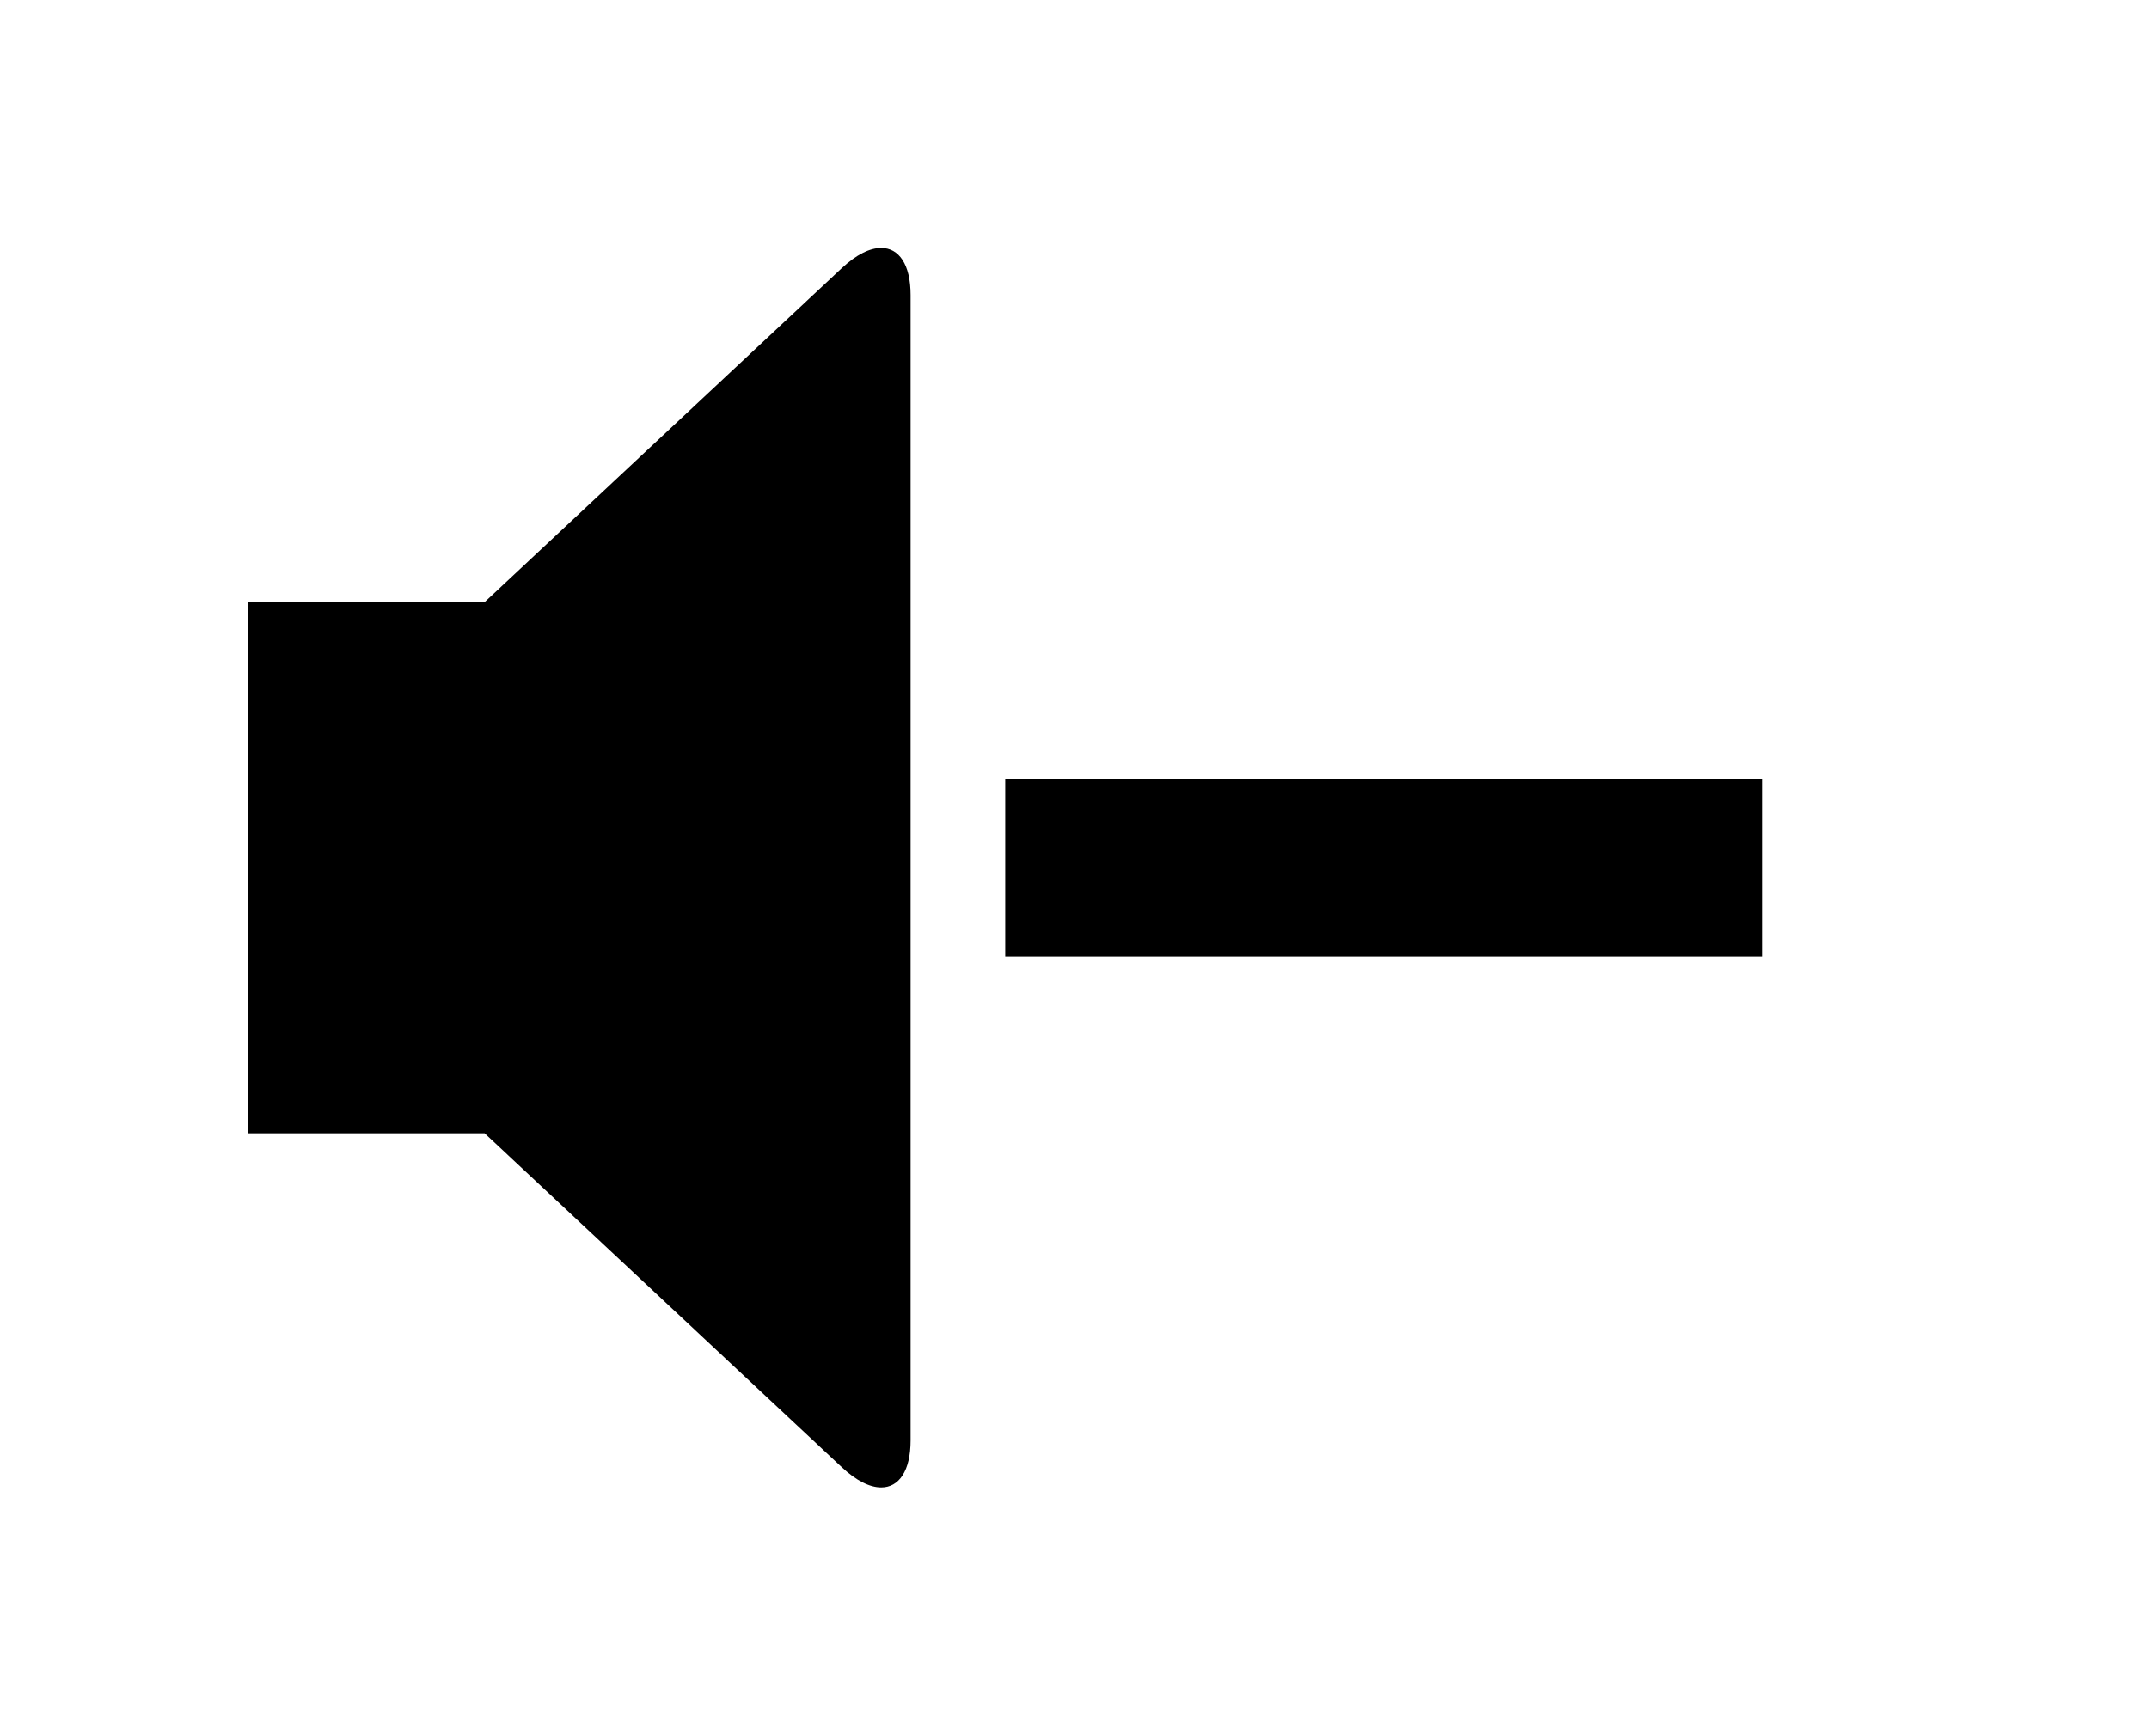
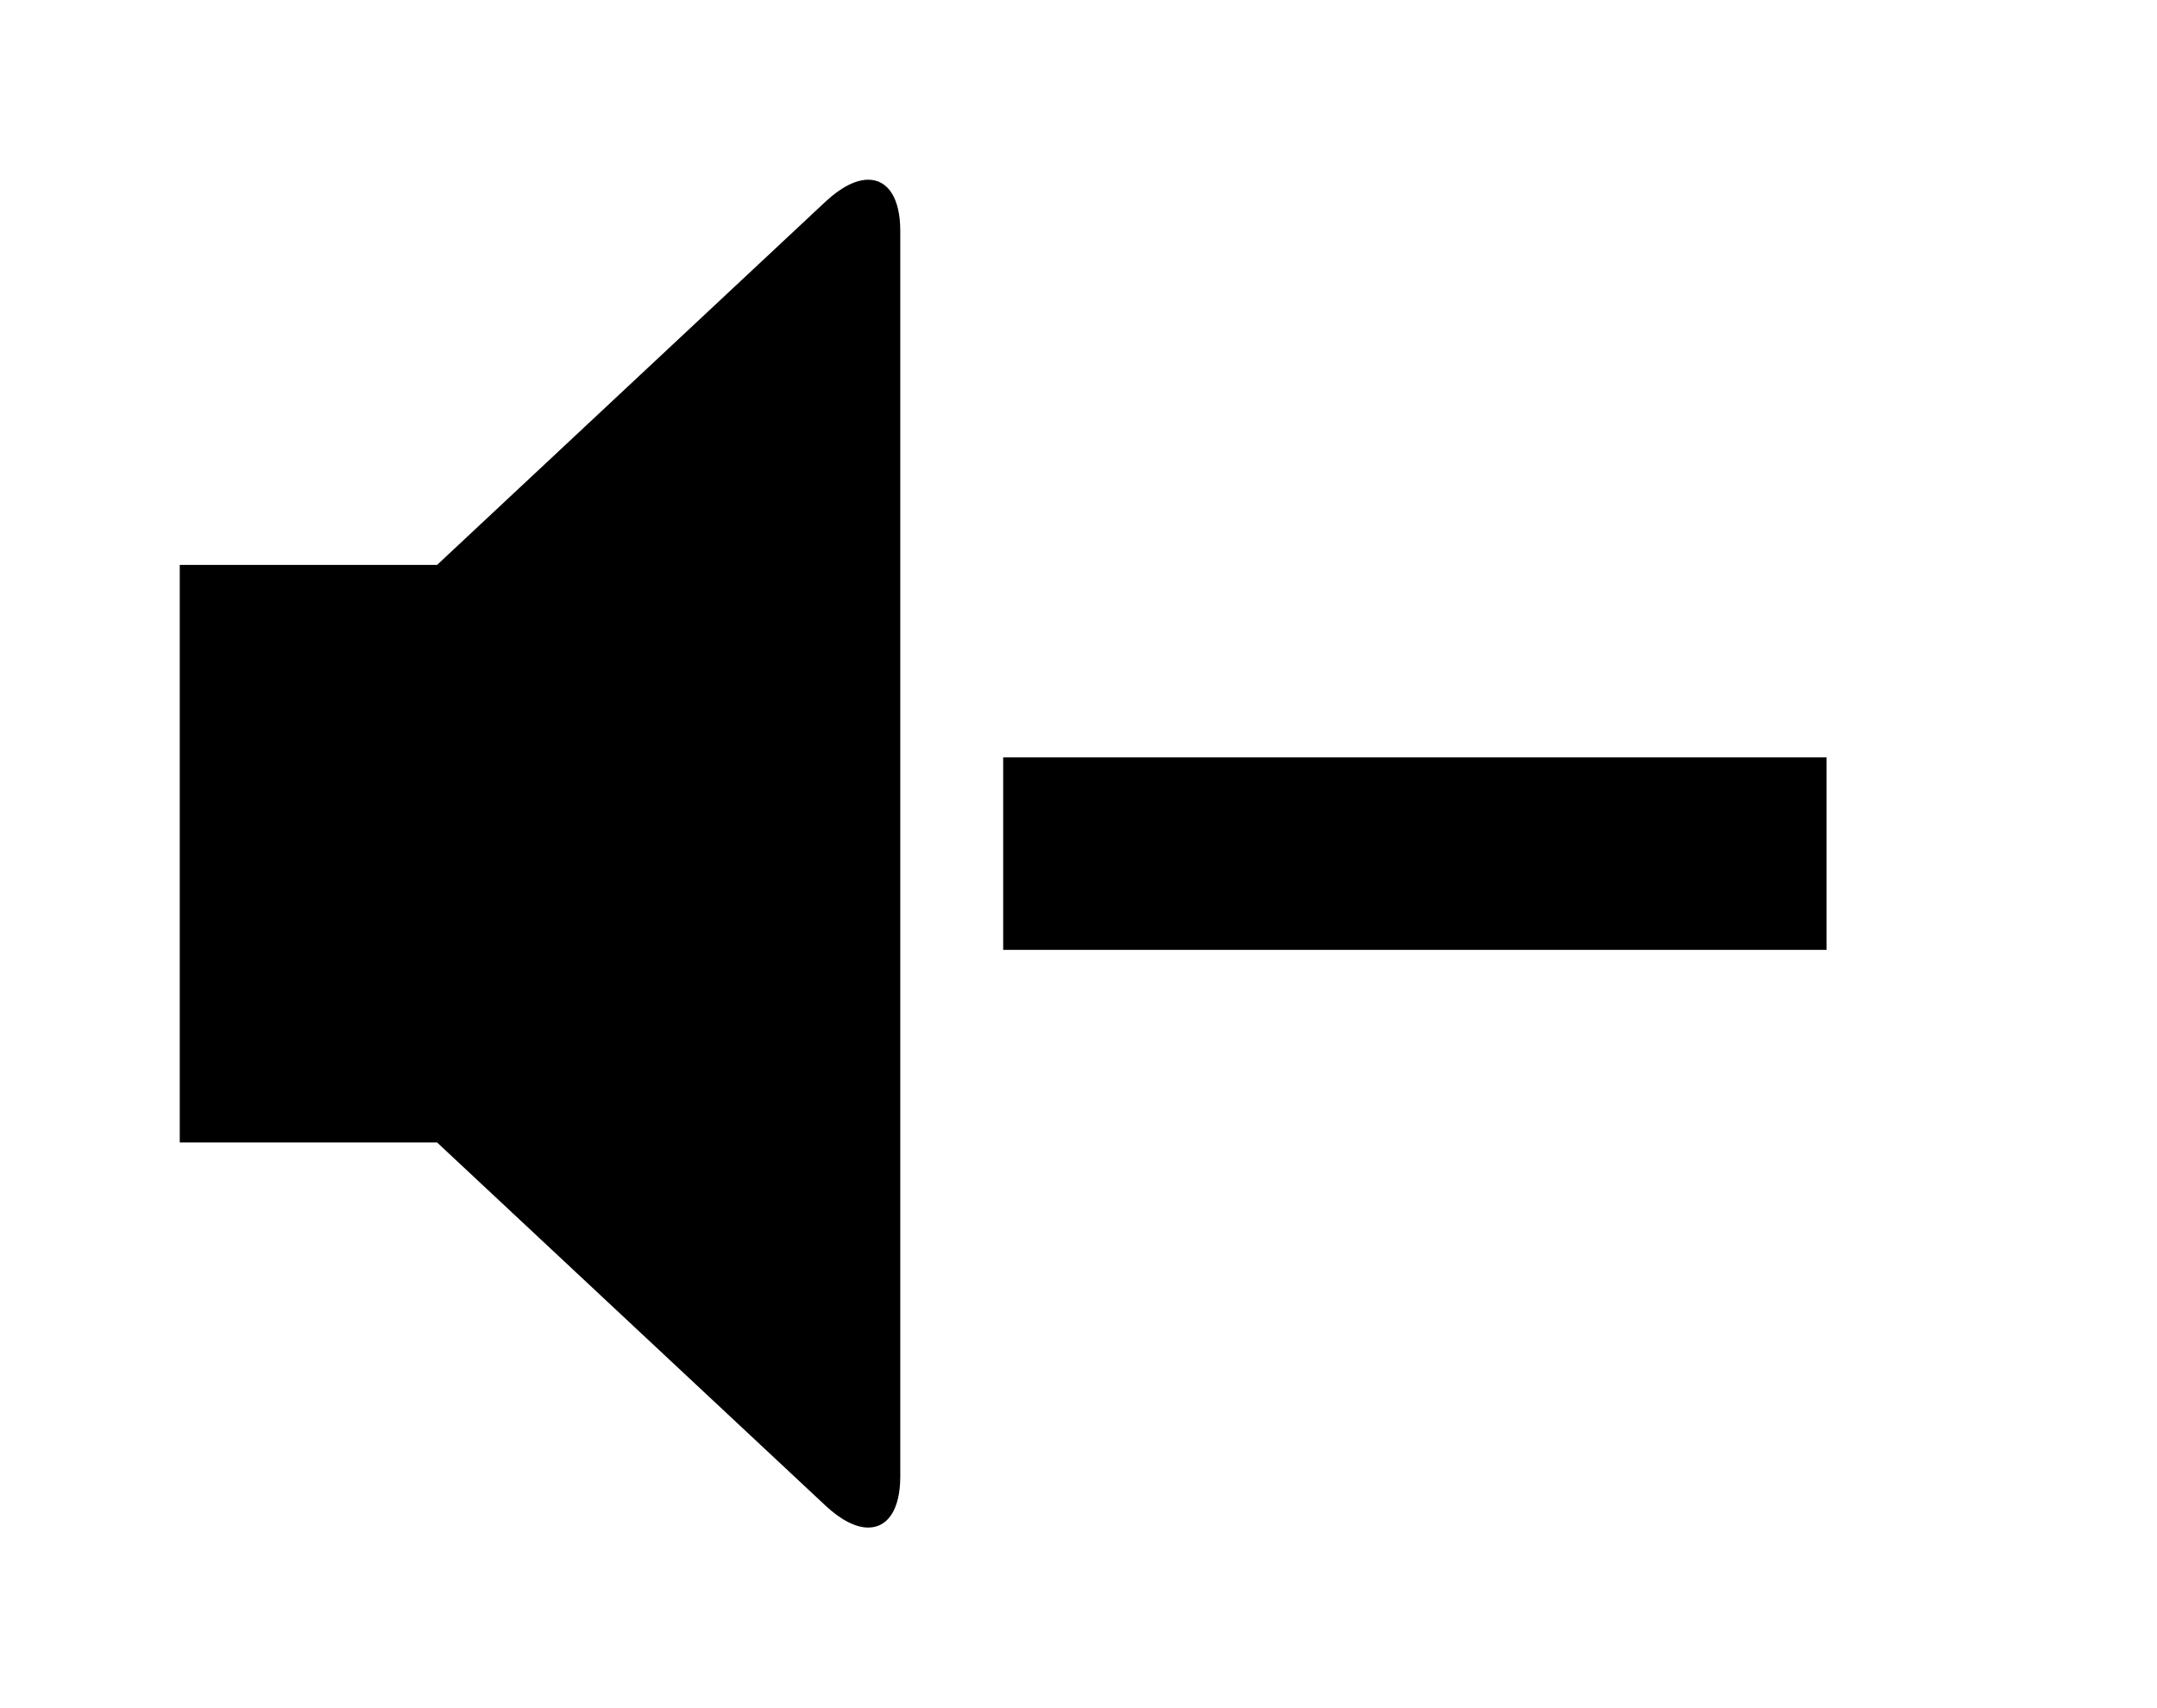
- <svg viewBox="0 0 26 21">
-   <path d="M12.162 9.429H21.323V11.571H12.162V9.429ZM10.661 3C10.876 3 11.017 3.199 11.017 3.571V17.43C11.017 17.801 10.876 18 10.661 18C10.525 18 10.36 17.92 10.182 17.753L5.863 13.714H3V7.287H5.863L10.182 3.247C10.36 3.08 10.525 3 10.661 3Z" />
+ <svg viewBox="0 0 24 19">
+   <path d="M11.162 8.429H20.323V10.571H11.162V8.429ZM9.661 2C9.876 2 10.017 2.199 10.017 2.571V16.43C10.017 16.801 9.876 17 9.661 17C9.525 17 9.36 16.92 9.182 16.753L4.863 12.714H2V6.287H4.863L9.182 2.247C9.36 2.08 9.525 2 9.661 2Z" />
</svg>
